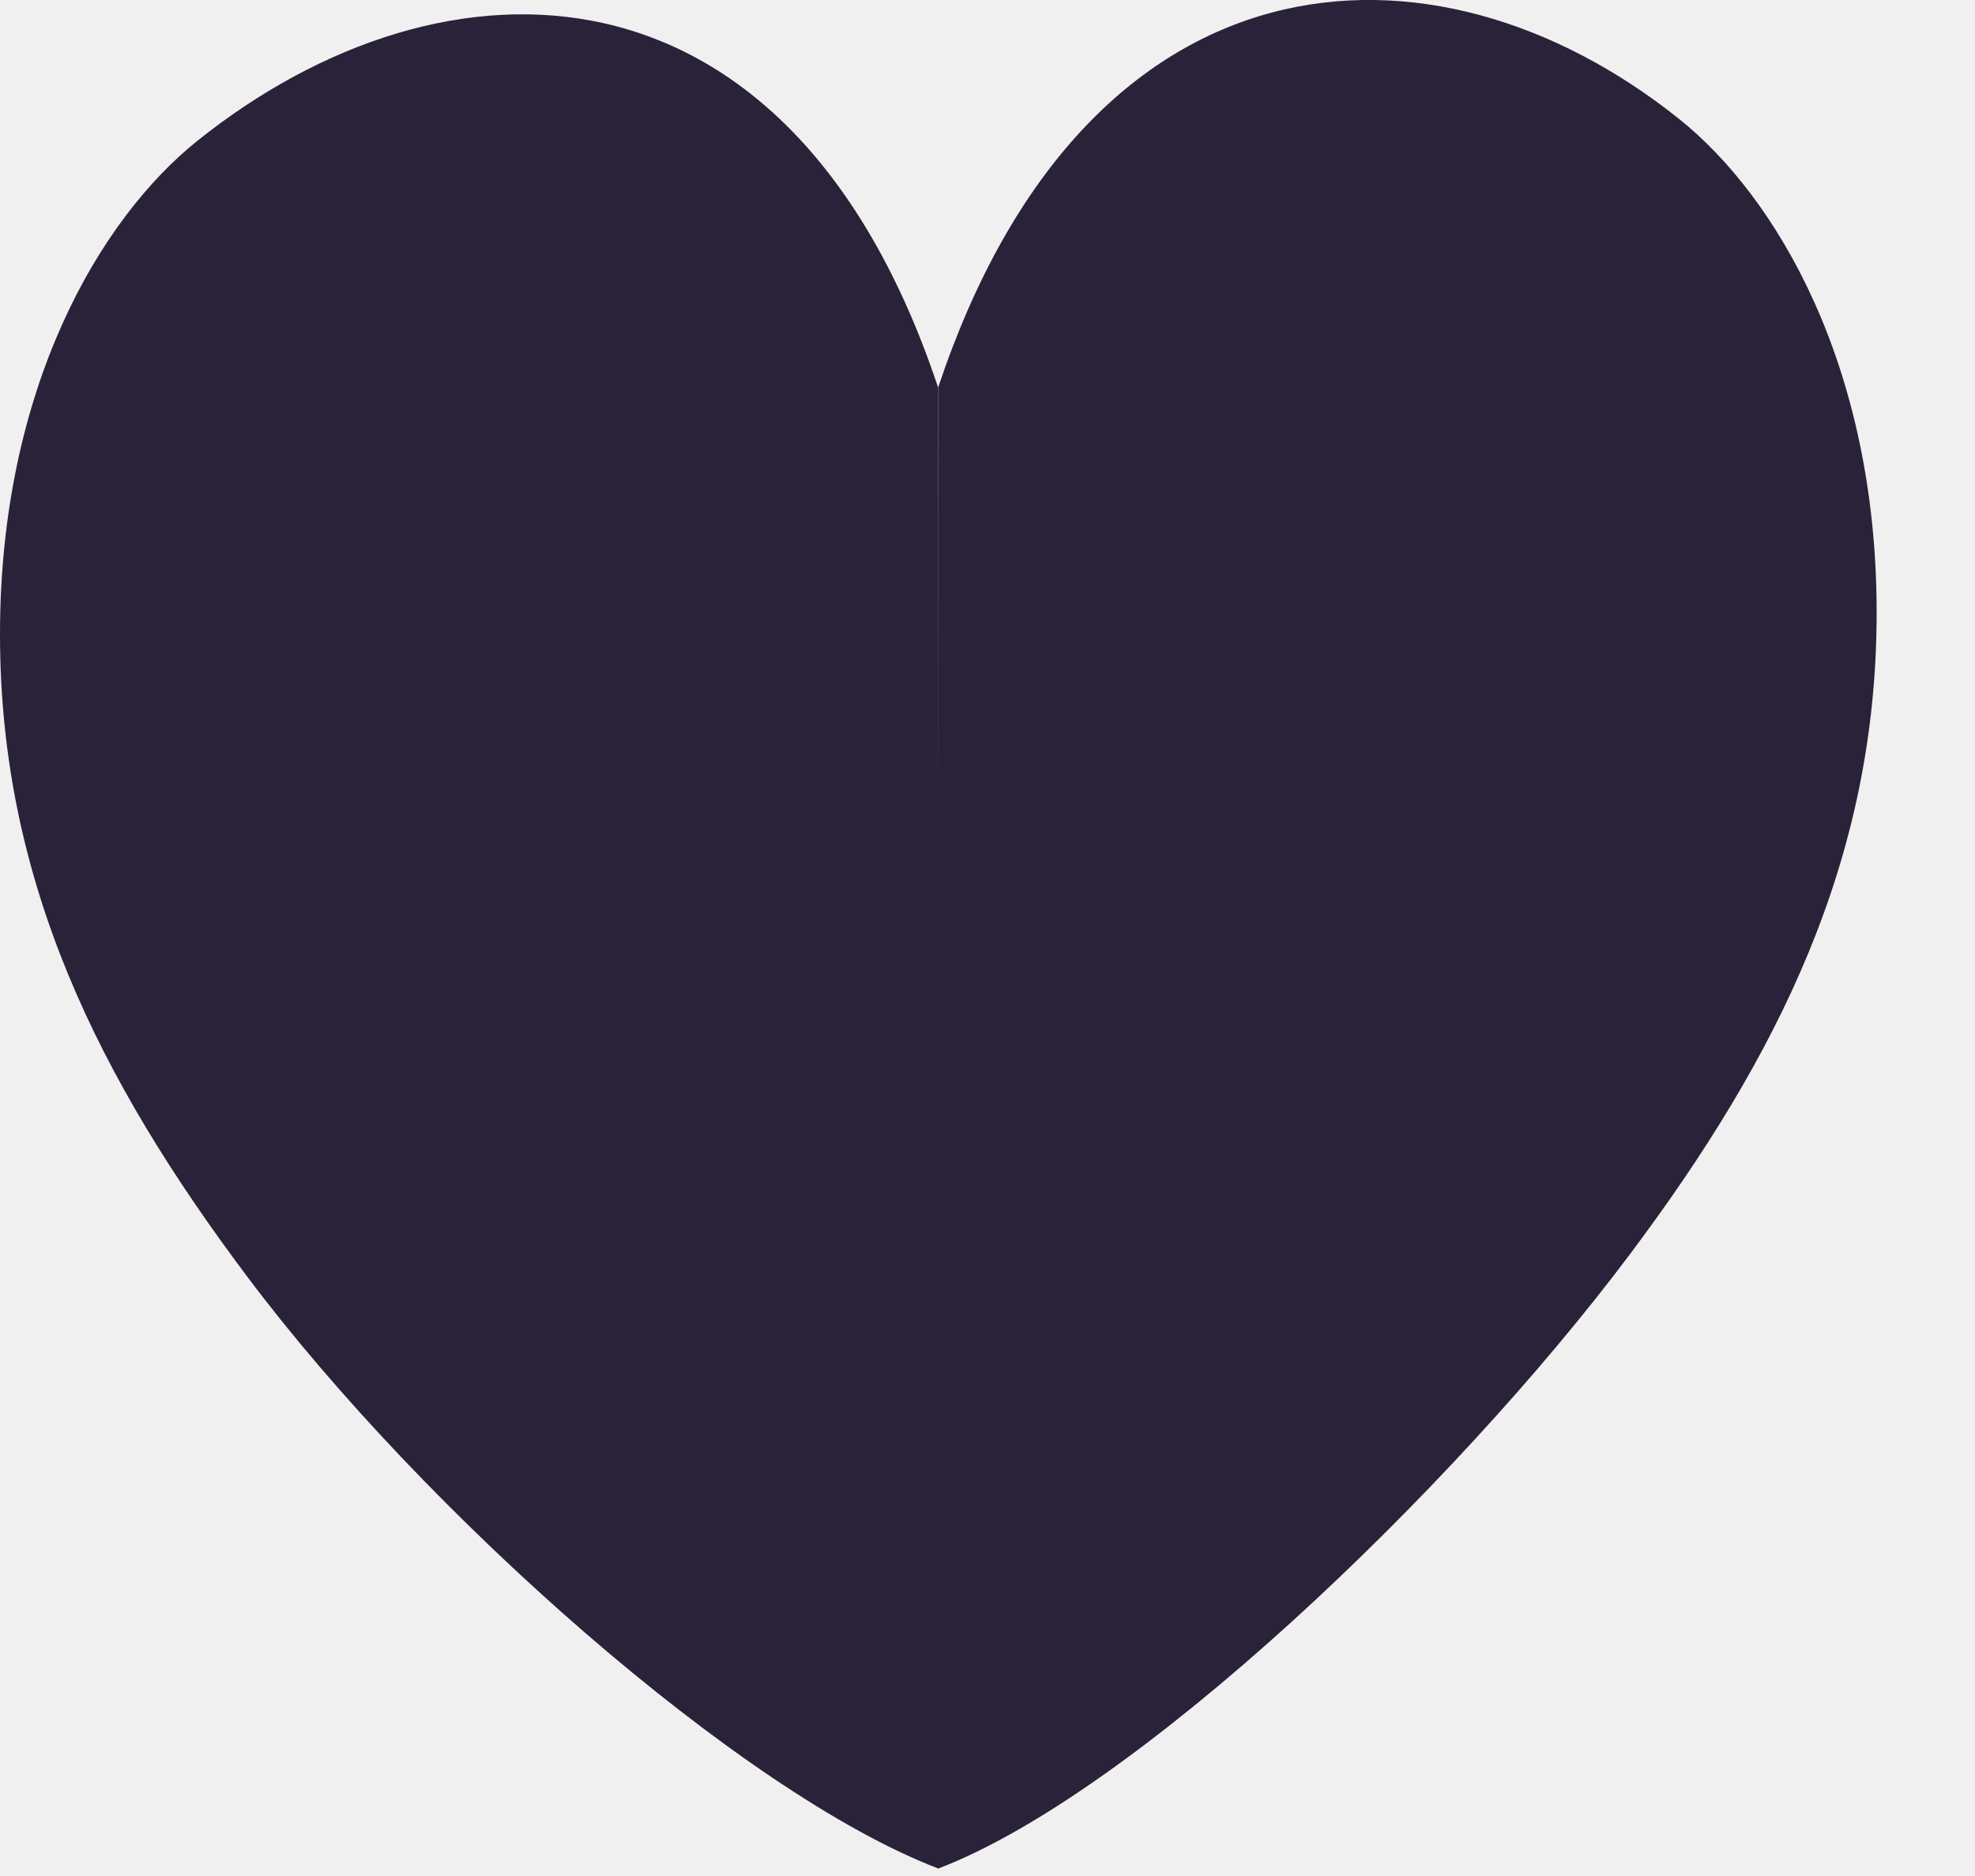
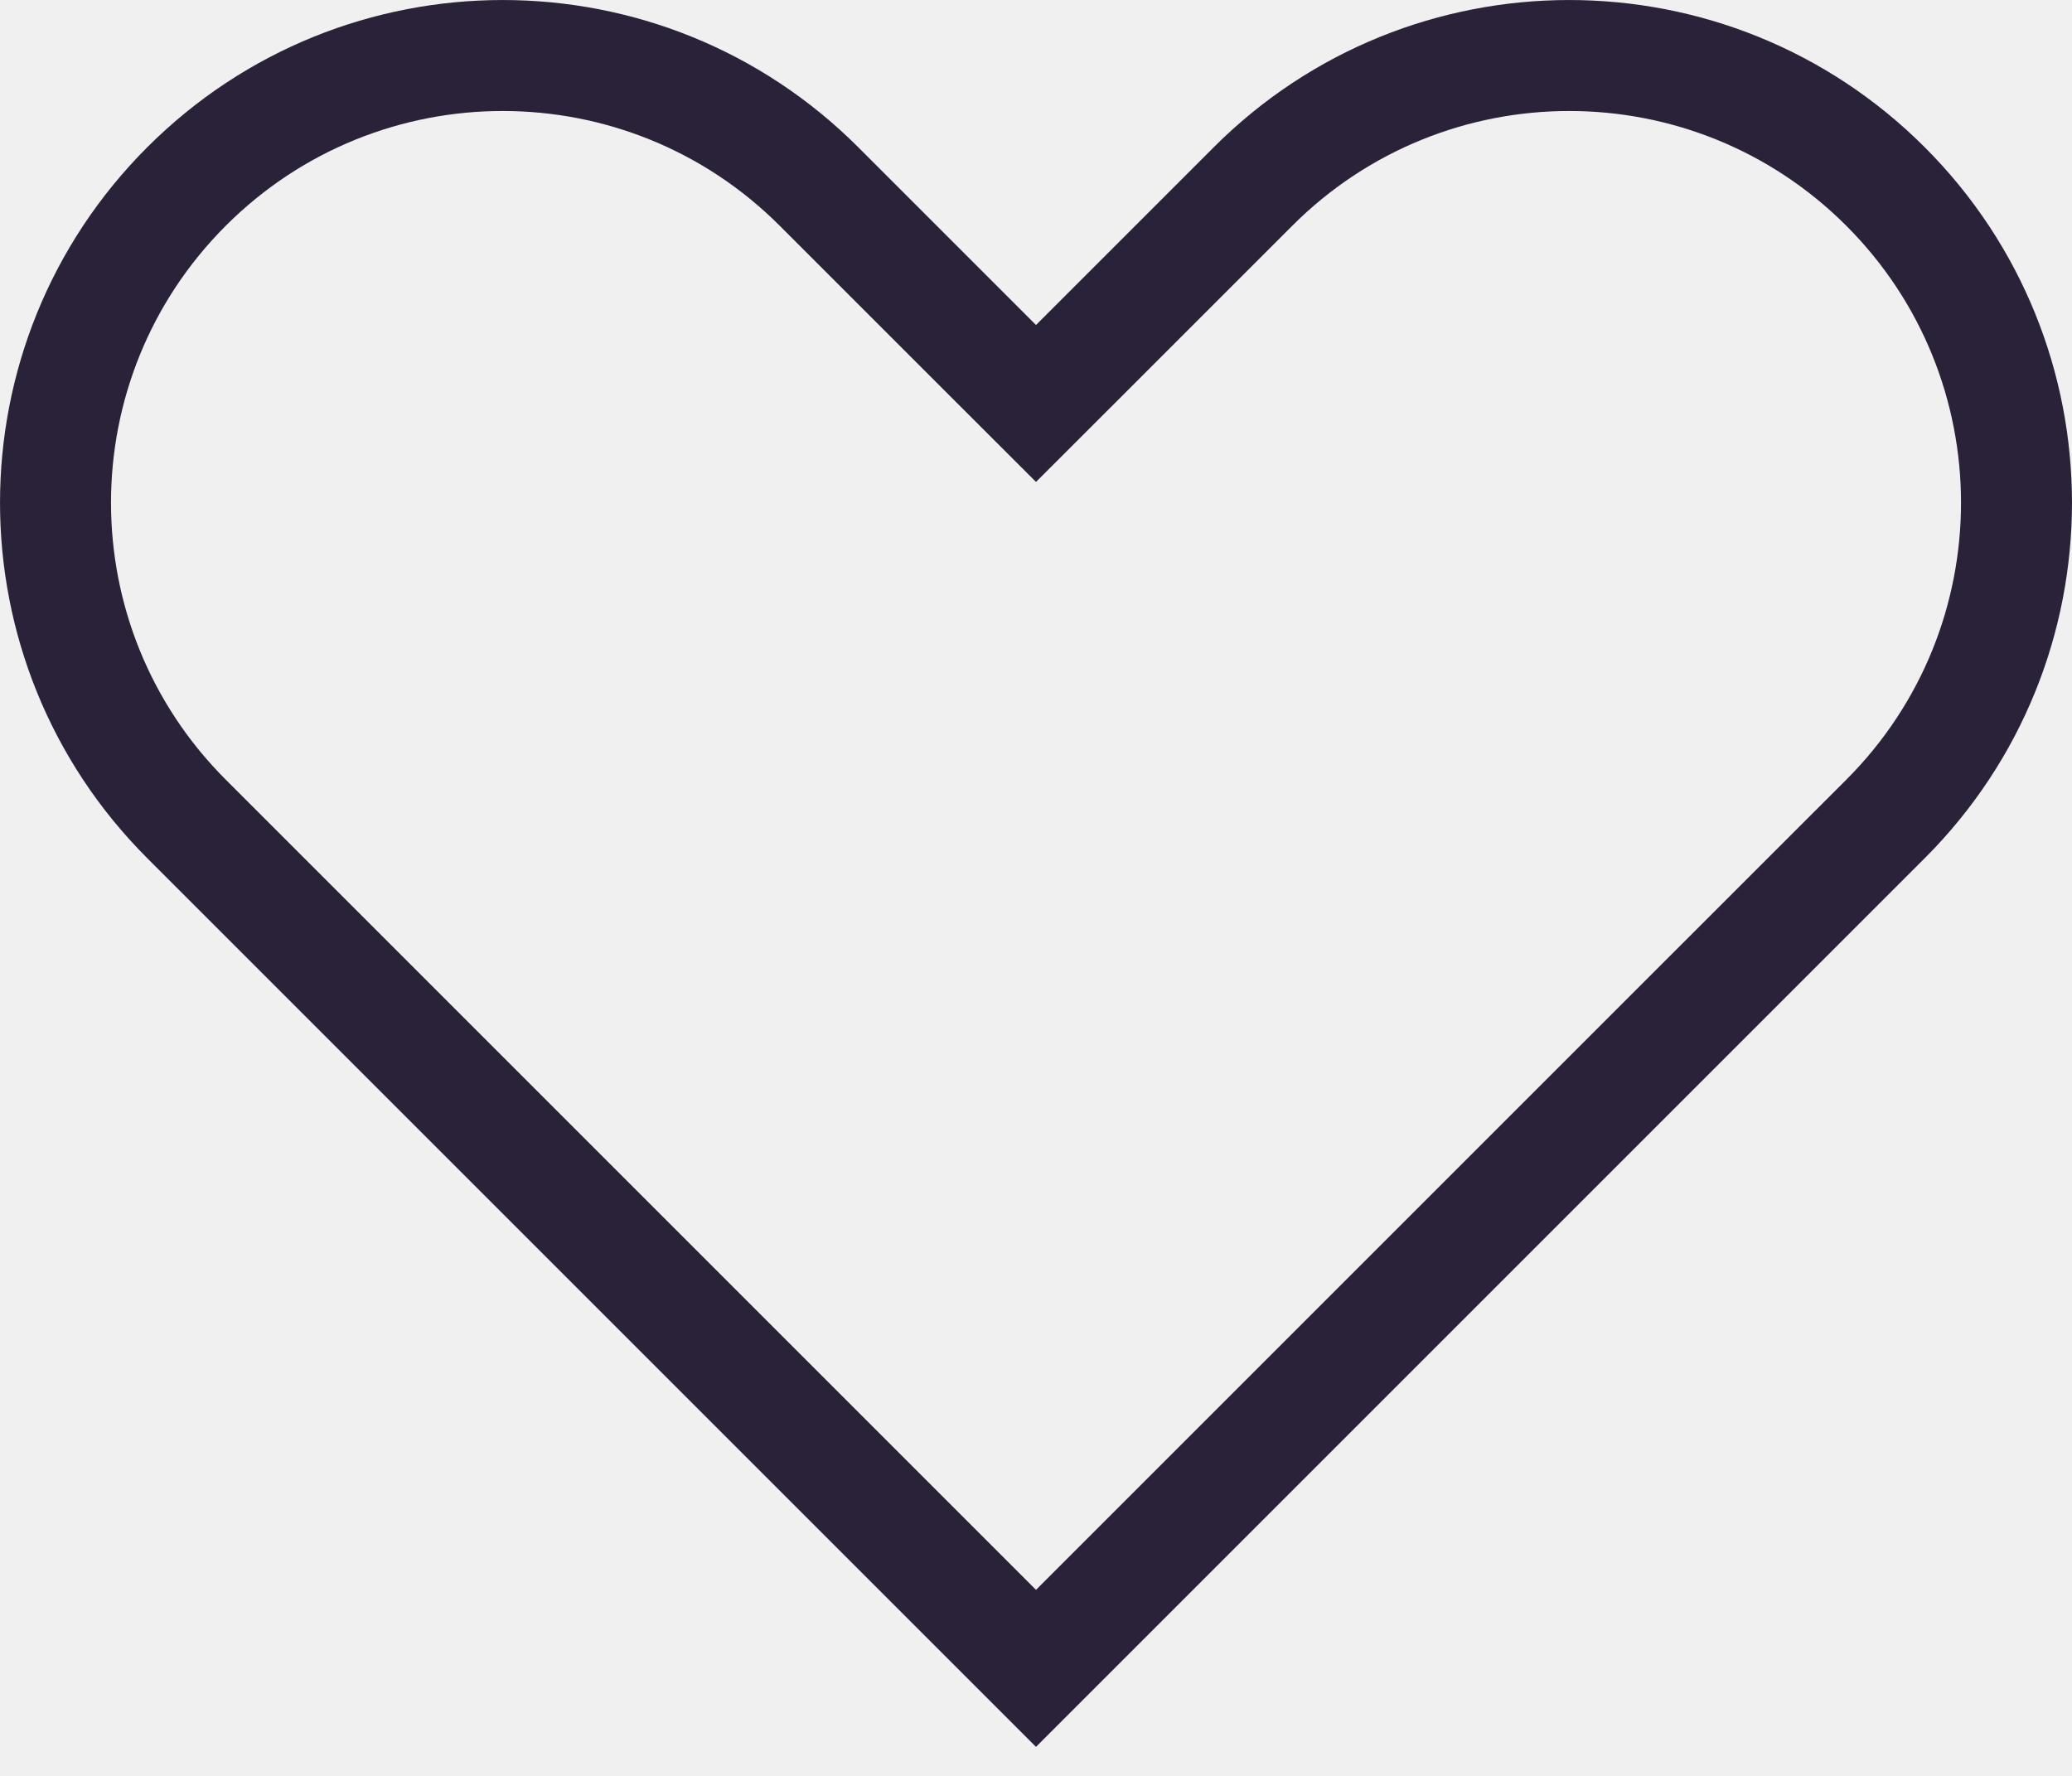
- <svg xmlns="http://www.w3.org/2000/svg" width="20" height="19" viewBox="0 0 20 19" fill="none">
-   <path d="M9.504 18.925C7.504 18.161 4.3 15.325 2.5 12.925C1 10.925 0 8.925 0 6.425C0 3.925 1.014 2.214 2 1.425C4.5 -0.575 8 -0.575 9.5 3.925L9.504 8.425V18.925Z" fill="#2A2238" />
-   <path d="M9.5 18.925C11.5 18.161 14.704 15.105 16.504 12.705C18.004 10.705 19.004 8.705 19.004 6.205C19.004 3.705 17.99 1.994 17.004 1.205C14.504 -0.795 11 -0.575 9.5 3.925V8.205V18.925Z" fill="#2A2238" />
+ <svg xmlns="http://www.w3.org/2000/svg" width="28" height="24" viewBox="0 0 28 24" fill="none">
+   <mask id="path-1-inside-1_31_146" fill="white">
+     <path fill-rule="evenodd" clip-rule="evenodd" d="M23.608 14L14 23.608L4.392 14L1.99 11.598C-0.663 8.945 -0.663 4.643 1.99 1.99C4.643 -0.663 8.945 -0.663 11.598 1.99L14 4.392L16.402 1.99C19.055 -0.663 23.357 -0.663 26.01 1.99C28.663 4.643 28.663 8.945 26.01 11.598L23.608 14Z" />
+   </mask>
+   <path d="M14 23.608L12.939 24.669L14 25.729L15.061 24.669L14 23.608ZM23.608 14L22.547 12.939L22.547 12.939L23.608 14ZM4.392 14L5.453 12.939L5.453 12.939L4.392 14ZM1.99 11.598L0.929 12.659L0.929 12.659L1.99 11.598ZM1.99 1.99L3.051 3.051L1.99 1.99ZM11.598 1.99L12.659 0.929L12.659 0.929L11.598 1.99ZM14 4.392L12.939 5.453L14 6.513L15.061 5.453L14 4.392ZM16.402 1.99L17.463 3.051L17.463 3.051L16.402 1.99ZM26.01 1.99L27.071 0.929L26.01 1.99ZM26.01 11.598L27.071 12.659L27.071 12.659L26.01 11.598ZM15.061 24.669L24.669 15.061L22.547 12.939L12.939 22.547L15.061 24.669ZM3.331 15.061L12.939 24.669L15.061 22.547L5.453 12.939L3.331 15.061ZM0.929 12.659L3.331 15.061L5.453 12.939L3.051 10.537L0.929 12.659ZM0.929 0.929C-2.31 4.168 -2.31 9.42 0.929 12.659L3.051 10.537C0.983 8.47 0.983 5.118 3.051 3.051L0.929 0.929ZM12.659 0.929C9.42 -2.31 4.168 -2.31 0.929 0.929L3.051 3.051C5.118 0.983 8.47 0.983 10.537 3.051L12.659 0.929ZM15.061 3.331L12.659 0.929L10.537 3.051L12.939 5.453L15.061 3.331ZM15.341 0.929L12.939 3.331L15.061 5.453L17.463 3.051L15.341 0.929ZM27.071 0.929C23.832 -2.31 18.58 -2.31 15.341 0.929L17.463 3.051C19.53 0.983 22.882 0.983 24.95 3.051L27.071 0.929ZM27.071 12.659C30.31 9.42 30.31 4.168 27.071 0.929L24.95 3.051C27.017 5.118 27.017 8.47 24.95 10.537L27.071 12.659ZM24.669 15.061L27.071 12.659L24.95 10.537L22.547 12.939L24.669 15.061Z" fill="#2A2238" mask="url(#path-1-inside-1_31_146)" />
</svg>
